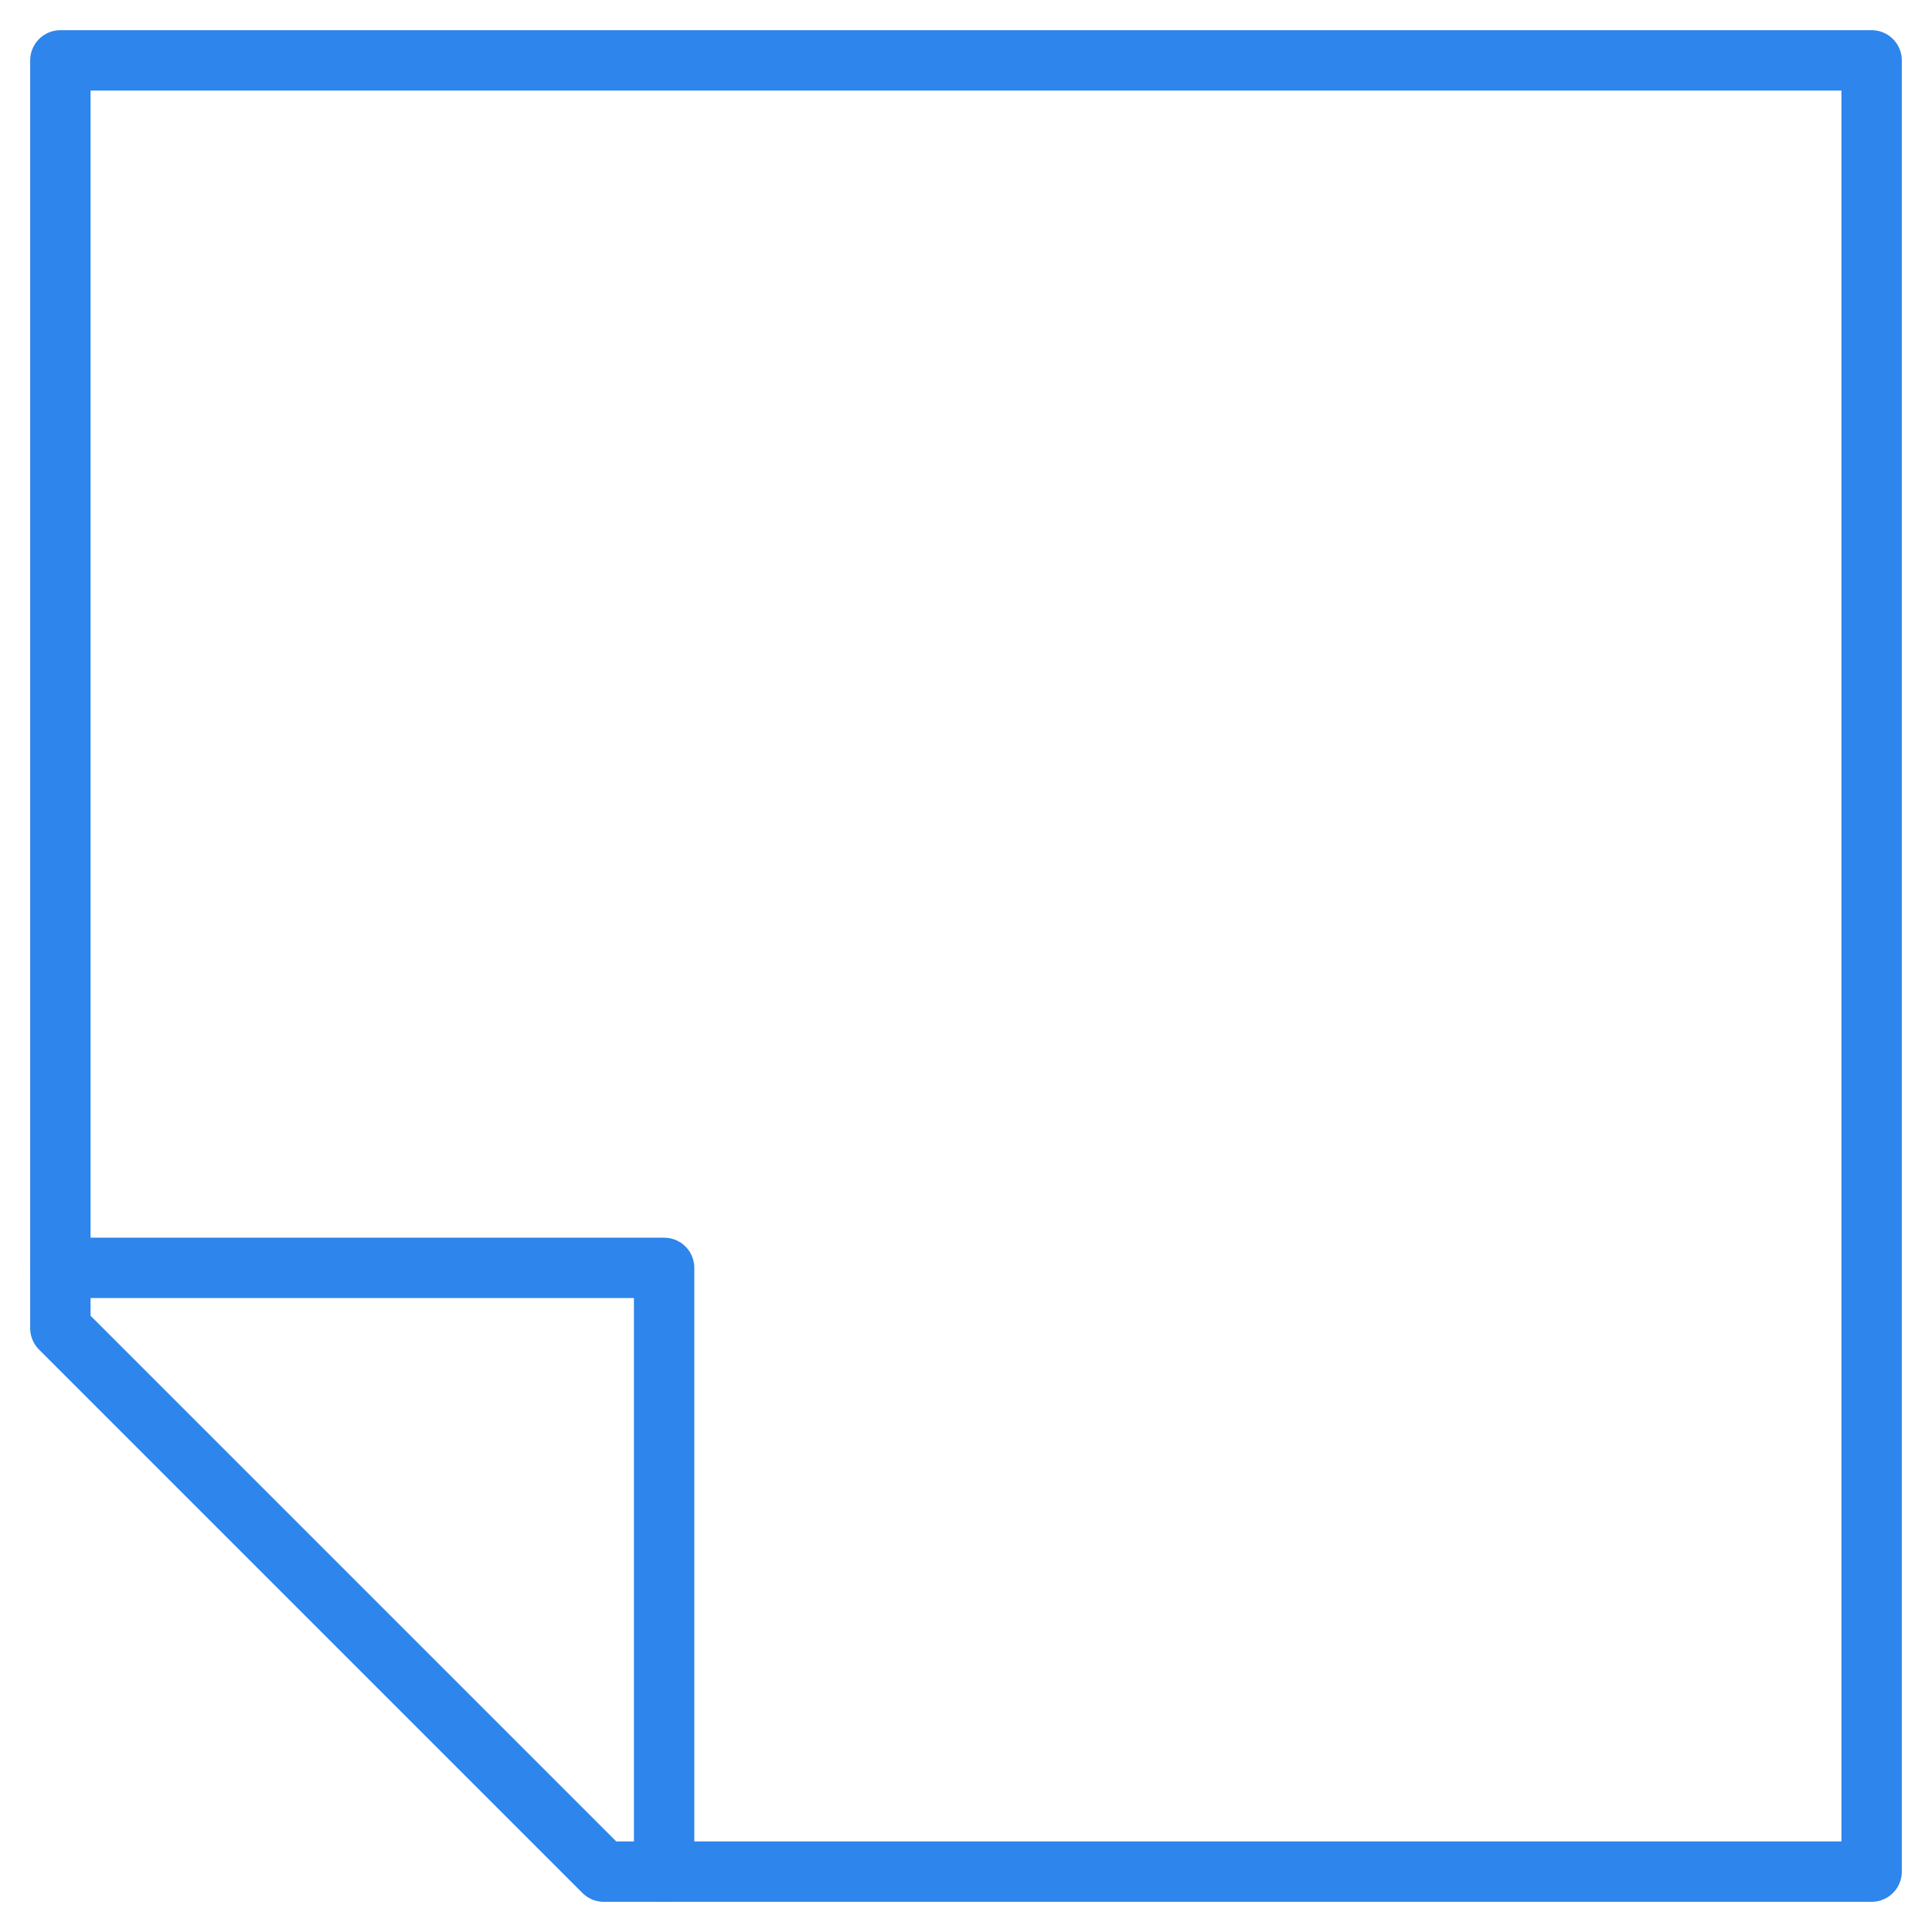
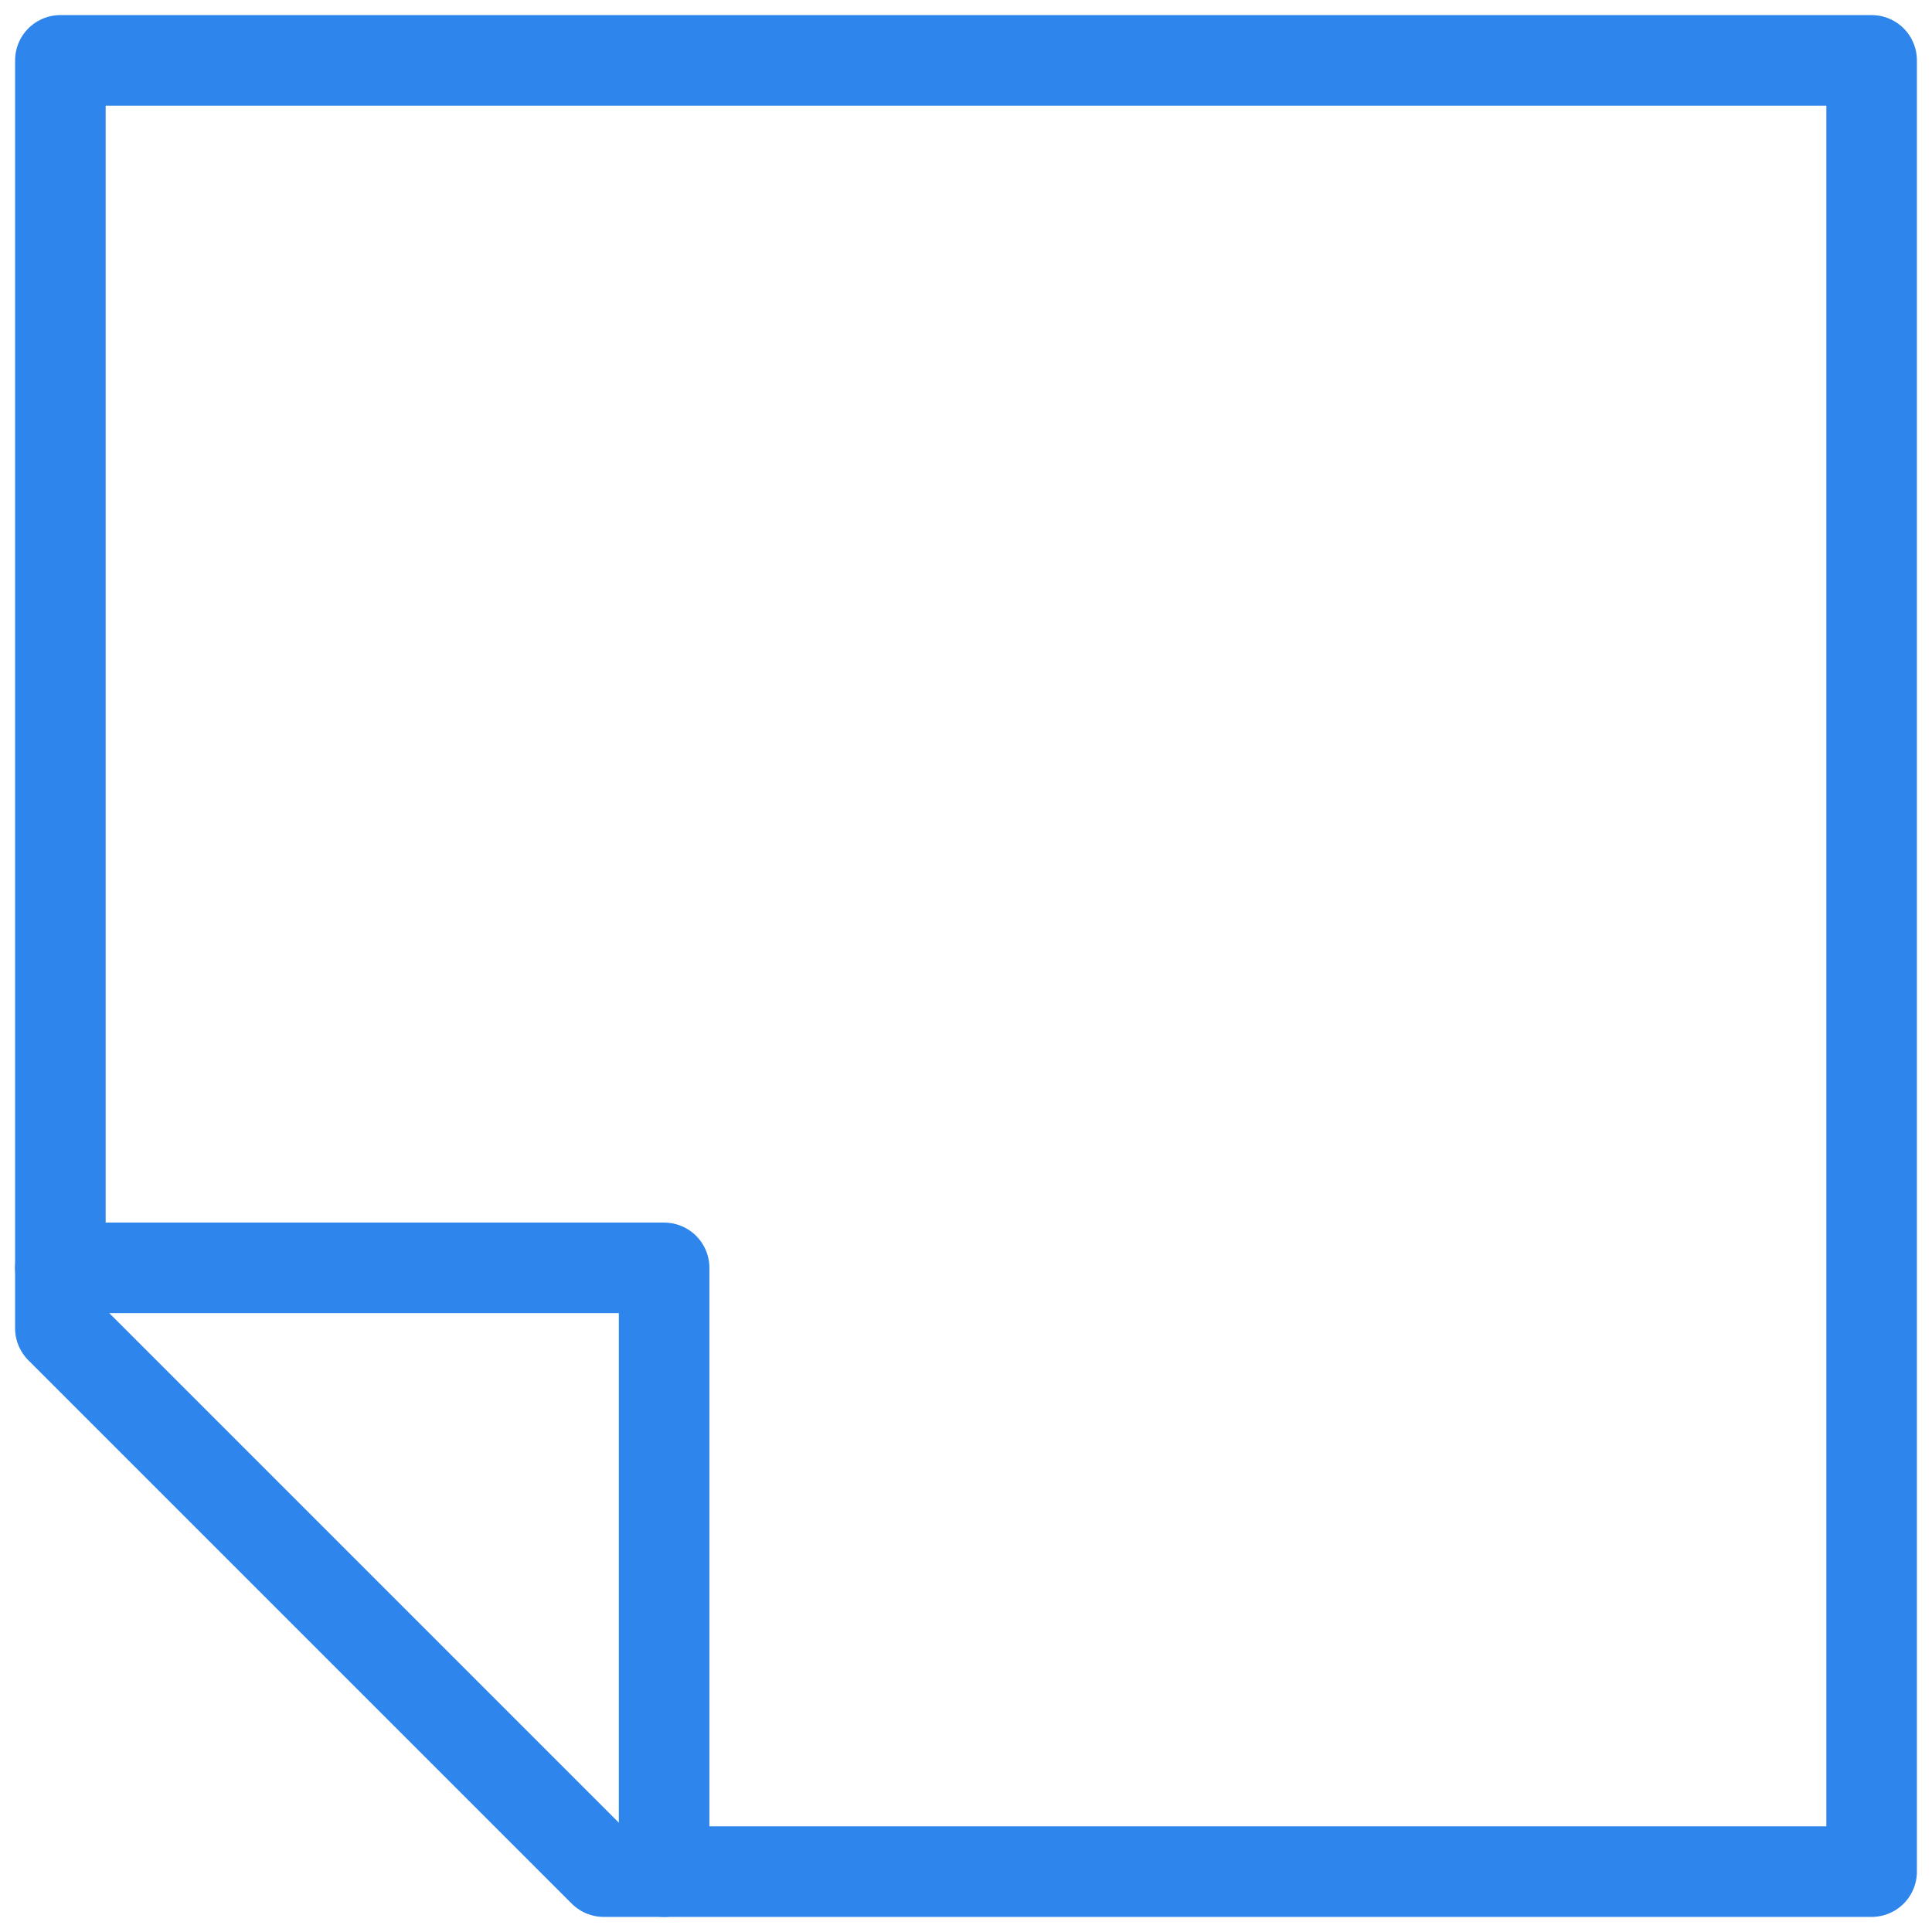
<svg xmlns="http://www.w3.org/2000/svg" viewBox="0 0 64 64" aria-labelledby="title" aria-describedby="desc" role="img">
-   <path data-name="layer2" fill="none" stroke="#2E85EC" stroke-miterlimit="10" stroke-width="2" d="M22 62V42H2" stroke-linejoin="round" stroke-linecap="round" />
-   <path data-name="layer1" fill="none" stroke="#2E85EC" stroke-miterlimit="10" stroke-width="2" d="M62 2H2v42l18 18h42V2z" stroke-linejoin="round" stroke-linecap="round" />
+   <path data-name="layer2" fill="none" stroke="#2E85EC" stroke-miterlimit="10" stroke-width="3" d="M22 62V42H2" stroke-linejoin="round" stroke-linecap="round" />
+   <path data-name="layer1" fill="none" stroke="#2E85EC" stroke-miterlimit="10" stroke-width="3" d="M62 2H2v42l18 18h42V2z" stroke-linejoin="round" stroke-linecap="round" />
</svg>
